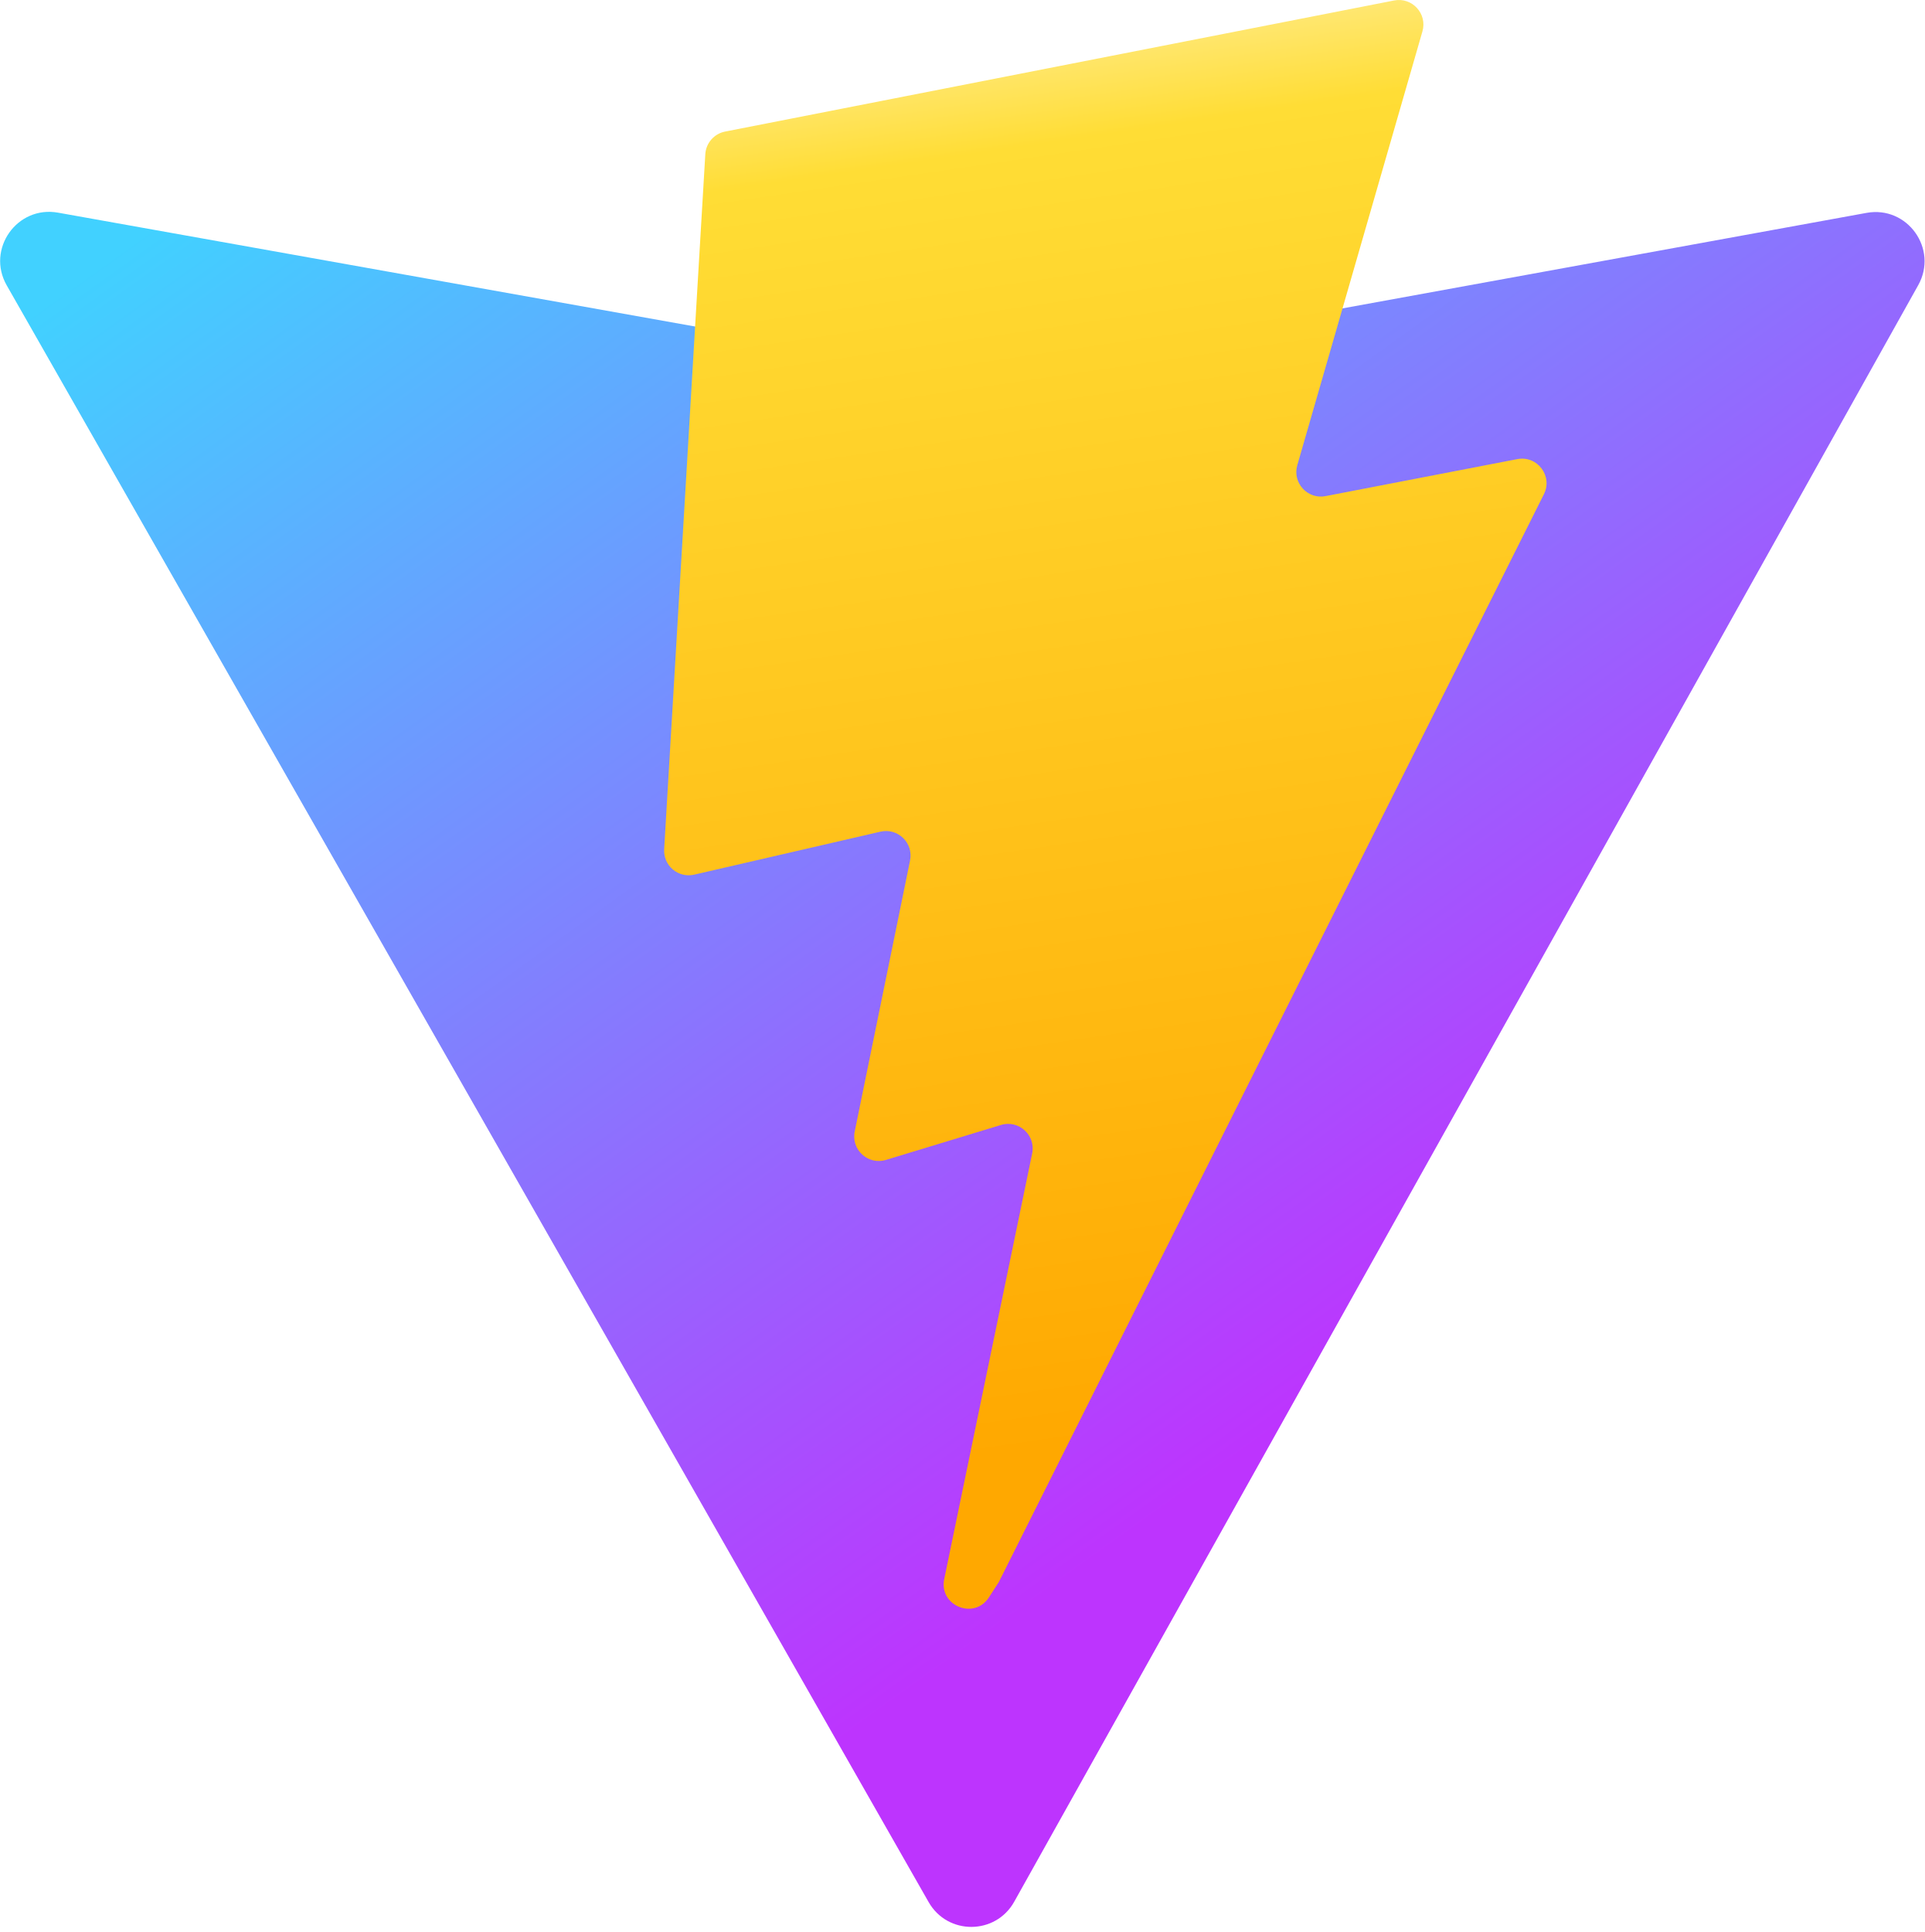
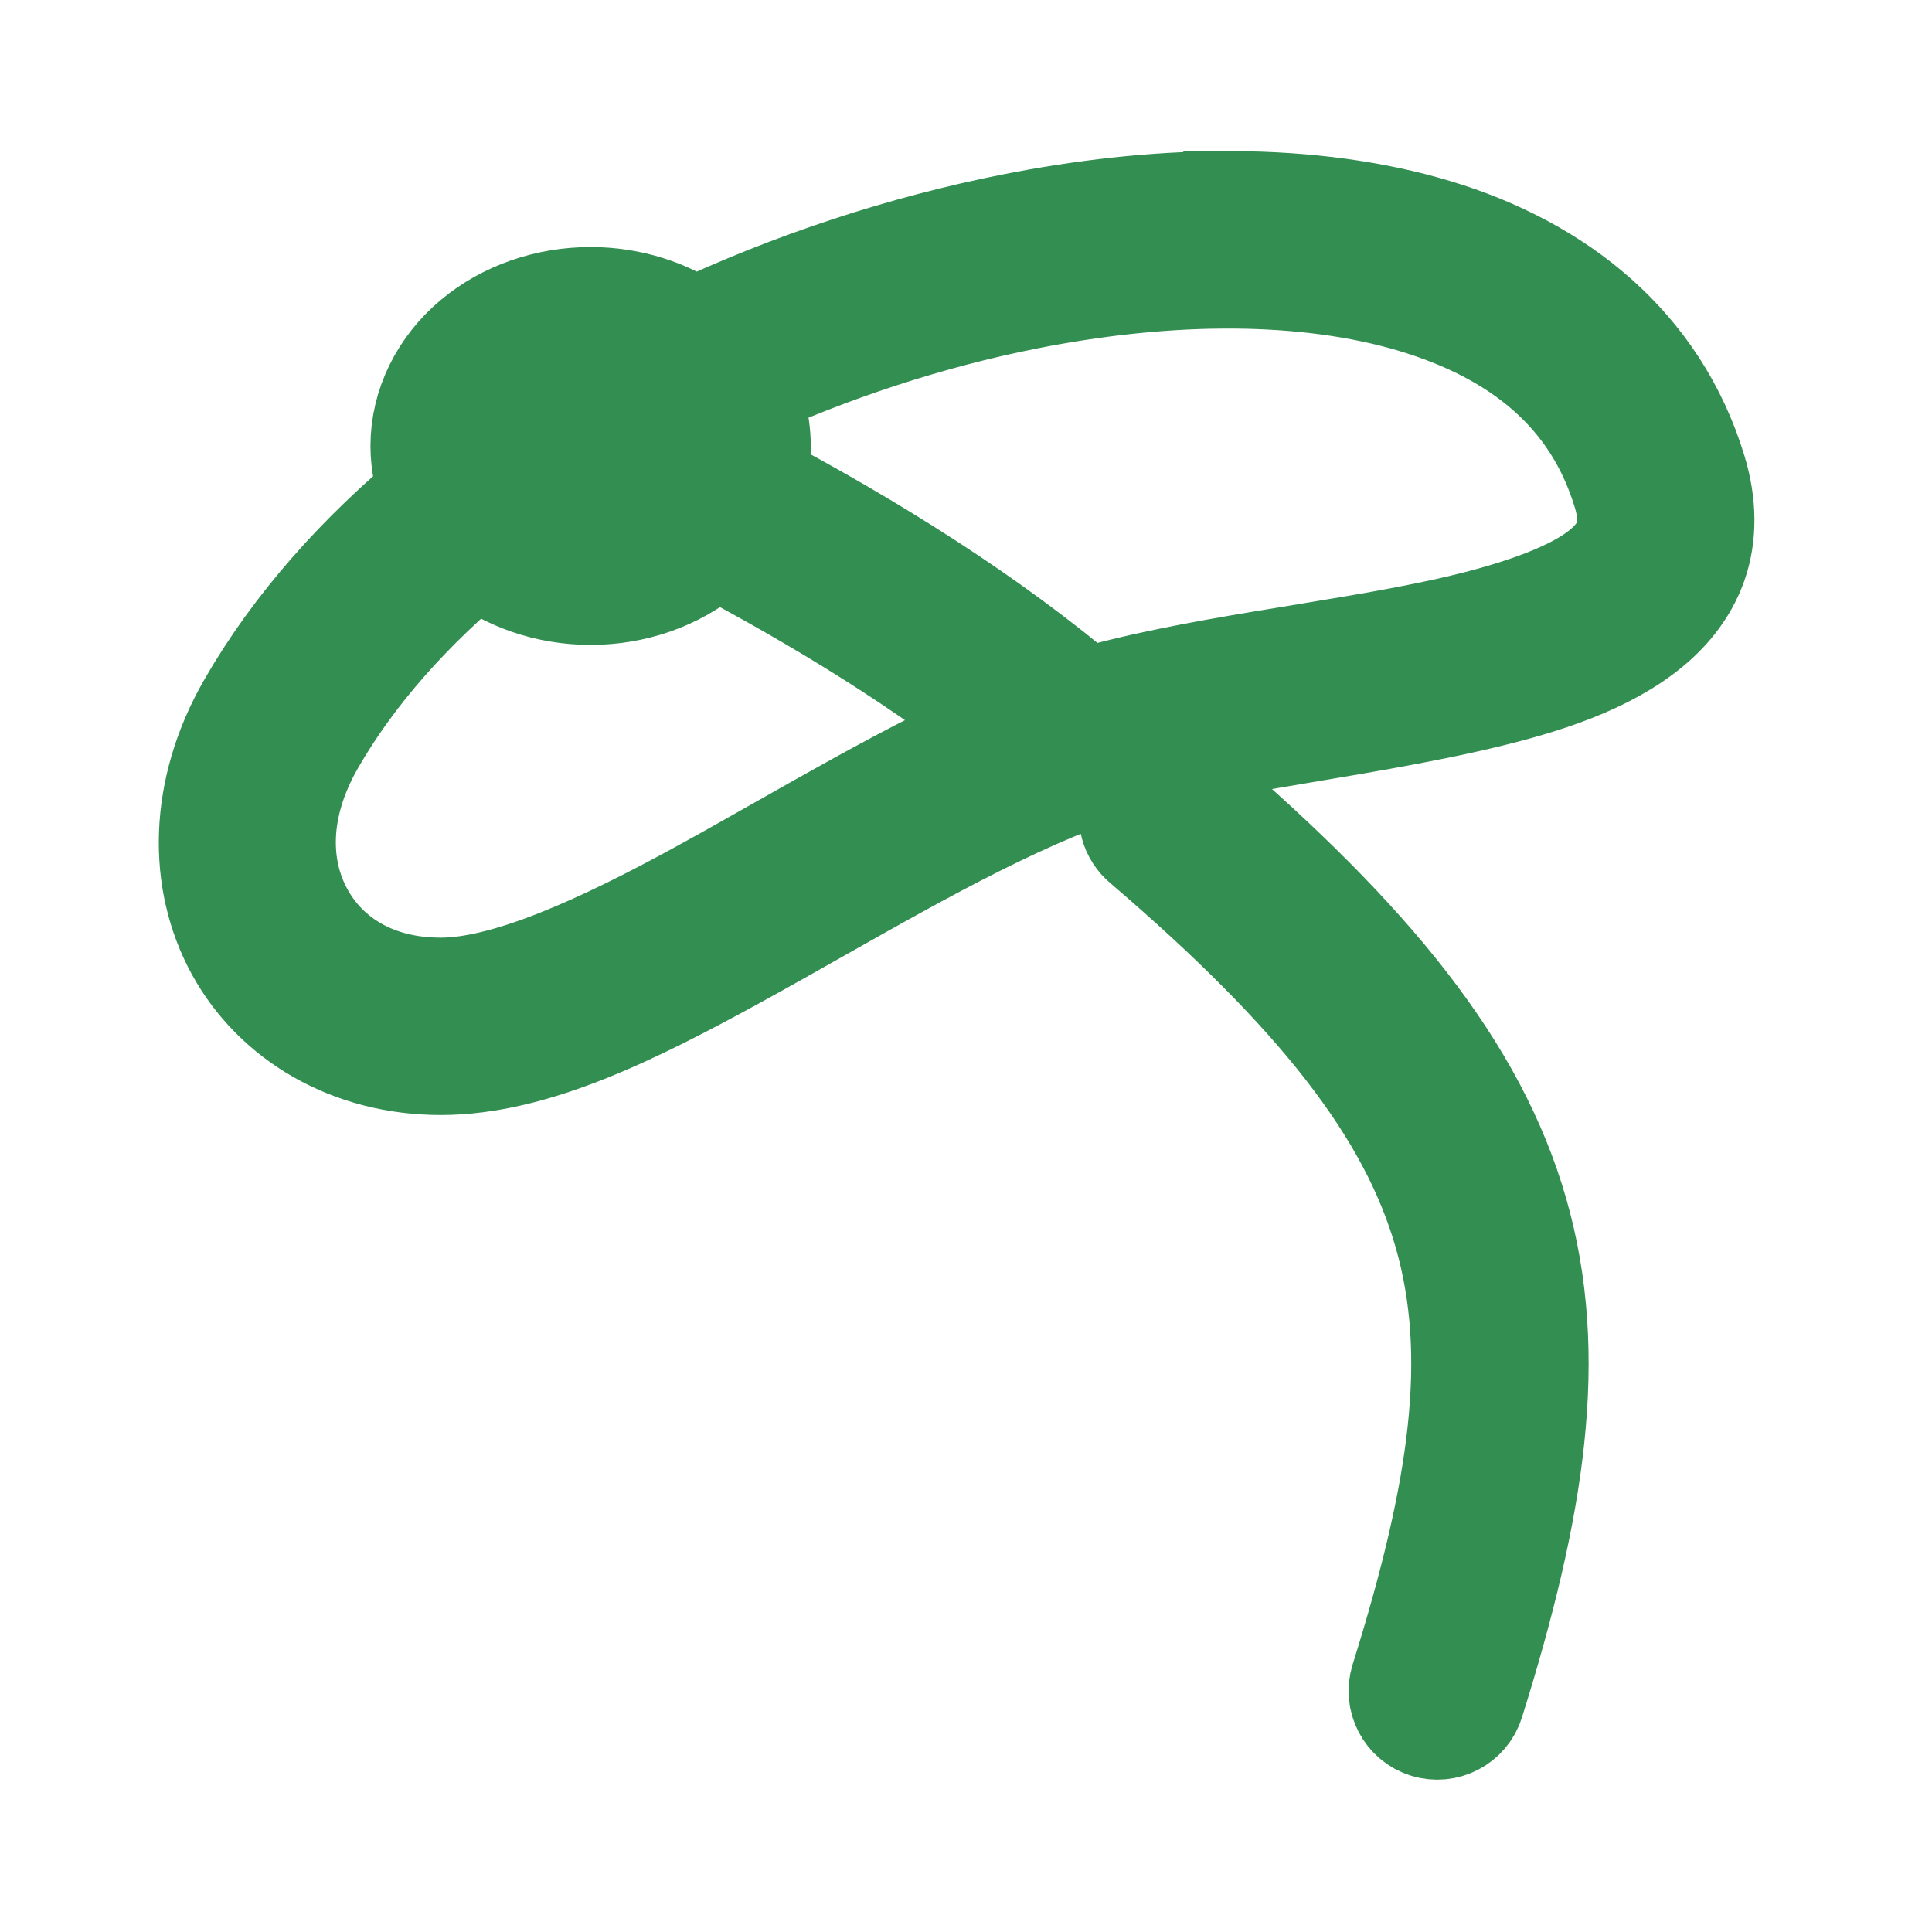
- <svg xmlns="http://www.w3.org/2000/svg" aria-hidden="true" role="img" class="iconify iconify--logos" width="31.88" height="32" preserveAspectRatio="xMidYMid meet" viewBox="0 0 256 257">
-   <defs>
-     <linearGradient id="IconifyId1813088fe1fbc01fb466" x1="-.828%" x2="57.636%" y1="7.652%" y2="78.411%">
-       <stop offset="0%" stop-color="#41D1FF" />
-       <stop offset="100%" stop-color="#BD34FE" />
-     </linearGradient>
-     <linearGradient id="IconifyId1813088fe1fbc01fb467" x1="43.376%" x2="50.316%" y1="2.242%" y2="89.03%">
-       <stop offset="0%" stop-color="#FFEA83" />
-       <stop offset="8.333%" stop-color="#FFDD35" />
-       <stop offset="100%" stop-color="#FFA800" />
-     </linearGradient>
-   </defs>
-   <path fill="url(#IconifyId1813088fe1fbc01fb466)" d="M255.153 37.938L134.897 252.976c-2.483 4.44-8.862 4.466-11.382.048L.875 37.958c-2.746-4.814 1.371-10.646 6.827-9.67l120.385 21.517a6.537 6.537 0 0 0 2.322-.004l117.867-21.483c5.438-.991 9.574 4.796 6.877 9.62Z" />
-   <path fill="url(#IconifyId1813088fe1fbc01fb467)" d="M185.432.063L96.44 17.501a3.268 3.268 0 0 0-2.634 3.014l-5.474 92.456a3.268 3.268 0 0 0 3.997 3.378l24.777-5.718c2.318-.535 4.413 1.507 3.936 3.838l-7.361 36.047c-.495 2.426 1.782 4.5 4.151 3.78l15.304-4.649c2.372-.72 4.652 1.36 4.15 3.788l-11.698 56.621c-.732 3.542 3.979 5.473 5.943 2.437l1.313-2.028l72.516-144.72c1.215-2.423-.88-5.186-3.54-4.672l-25.505 4.922c-2.396.462-4.435-1.77-3.759-4.114l16.646-57.705c.677-2.35-1.37-4.583-3.769-4.113Z" />
+ <svg xmlns="http://www.w3.org/2000/svg" viewBox="-51.2 -51.2 614.40 614.40" fill="#338E51" stroke="#338E51" stroke-width="38.4" transform="rotate(0)matrix(1, 0, 0, 1, 0, 0)">
+   <g id="SVGRepo_bgCarrier" stroke-width="0" />
+   <g id="SVGRepo_tracerCarrier" stroke-linecap="round" stroke-linejoin="round" stroke="#CCCCCC" stroke-width="1.024" />
+   <g id="SVGRepo_iconCarrier">
+     <path fill="" d="M337.094 16.063c-21.228.17-43.46 2.637-65.906 7.093-34.297 6.81-69.222 18.232-101.97 33.657-9.218-6.683-20.773-10.25-32.593-10.25-13.02 0-25.738 4.318-35.344 12.374-9.605 8.057-15.47 19.56-15.468 31.688.002 5.604 1.268 11.065 3.563 16.125-24.207 19.952-44.59 42.7-59 67.813-15.064 26.25-15.215 53.9-3.72 74.875 11.498 20.973 34.517 34.804 62.47 34.75 28.542-.056 59.887-15.612 93.156-33.875 33.27-18.264 68.27-39.706 101-53.313 31.18-12.96 85.634-17.866 129.97-27.688 22.168-4.91 42-10.9 56.25-21.593 7.125-5.347 12.92-12.15 15.875-20.5 2.954-8.353 2.842-17.892-.188-27.876-11.704-38.574-42.262-63.046-80.78-74.594-19.26-5.774-40.597-8.54-63.094-8.688-1.407-.01-2.804-.01-4.22 0zm.125 18.03c1.328-.01 2.65-.008 3.967 0 21.097.142 40.78 2.735 58.032 7.907 34.502 10.345 58.912 30.144 68.75 62.563 2.173 7.164 1.974 12.31.436 16.656-1.537 4.345-4.607 8.28-9.687 12.093-10.16 7.623-28.176 13.74-49.376 18.437-36.21 8.022-81.14 12.245-116.063 22.688-31.145-26.54-68.817-50.18-108.124-70.875 1.473-4.14 2.28-8.49 2.28-12.938.003-6.907-1.9-13.614-5.31-19.594 29.874-13.7 61.542-24.053 92.593-30.218 21.448-4.258 42.56-6.563 62.5-6.718zm-200.595 30.47c4.395 0 8.808.79 12.875 2.187-6.233 3.344-12.376 6.832-18.375 10.47-5.086-2.306-10.163-4.542-15.22-6.75 5.713-3.65 13.265-5.907 20.72-5.907zm29.22 14.343c2.358 3.726 3.593 7.82 3.593 11.72 0 1.498-.204 3.036-.563 4.56-5.803-2.908-11.64-5.746-17.47-8.53 4.743-2.675 9.56-5.252 14.44-7.75zm-61.25 6.28c2.83 1.222 5.66 2.435 8.5 3.69-2.96 2.033-5.874 4.11-8.75 6.218-.346-1.495-.532-3-.532-4.47 0-1.784.274-3.623.78-5.436zm28.25 12.658c8.508 3.954 17.008 8.064 25.468 12.28-5.81 4.018-13.81 6.564-21.688 6.564-7.877 0-15.88-2.546-21.688-6.563 5.788-4.233 11.76-8.34 17.907-12.28zm42.75 21.094c35.565 18.672 69.578 39.638 98.06 62.593-33.822 14.413-68.17 35.512-100.03 53-32.705 17.955-62.993 31.616-84.563 31.657-22.158.043-38.318-10.252-46.624-25.406-8.307-15.153-8.875-35.608 3.562-57.28 12.935-22.54 31.727-43.46 54.313-62.063.324.29.634.595.968.876 9.606 8.053 22.326 12.374 35.345 12.374 13.02 0 25.74-4.32 35.344-12.375 1.27-1.064 2.49-2.196 3.624-3.374zm144.686 80.156a9 9 0 0 0-5.936 15.937c55.87 47.83 85.364 85.454 96.75 125.157 11.386 39.704 5.165 83.09-13.813 143.657a9.01 9.01 0 1 0 17.19 5.406c19.374-61.833 26.758-109.32 13.936-154.03-12.822-44.713-45.345-85.056-102.375-133.876a9 9 0 0 0-5.75-2.25z" />
+   </g>
</svg>
